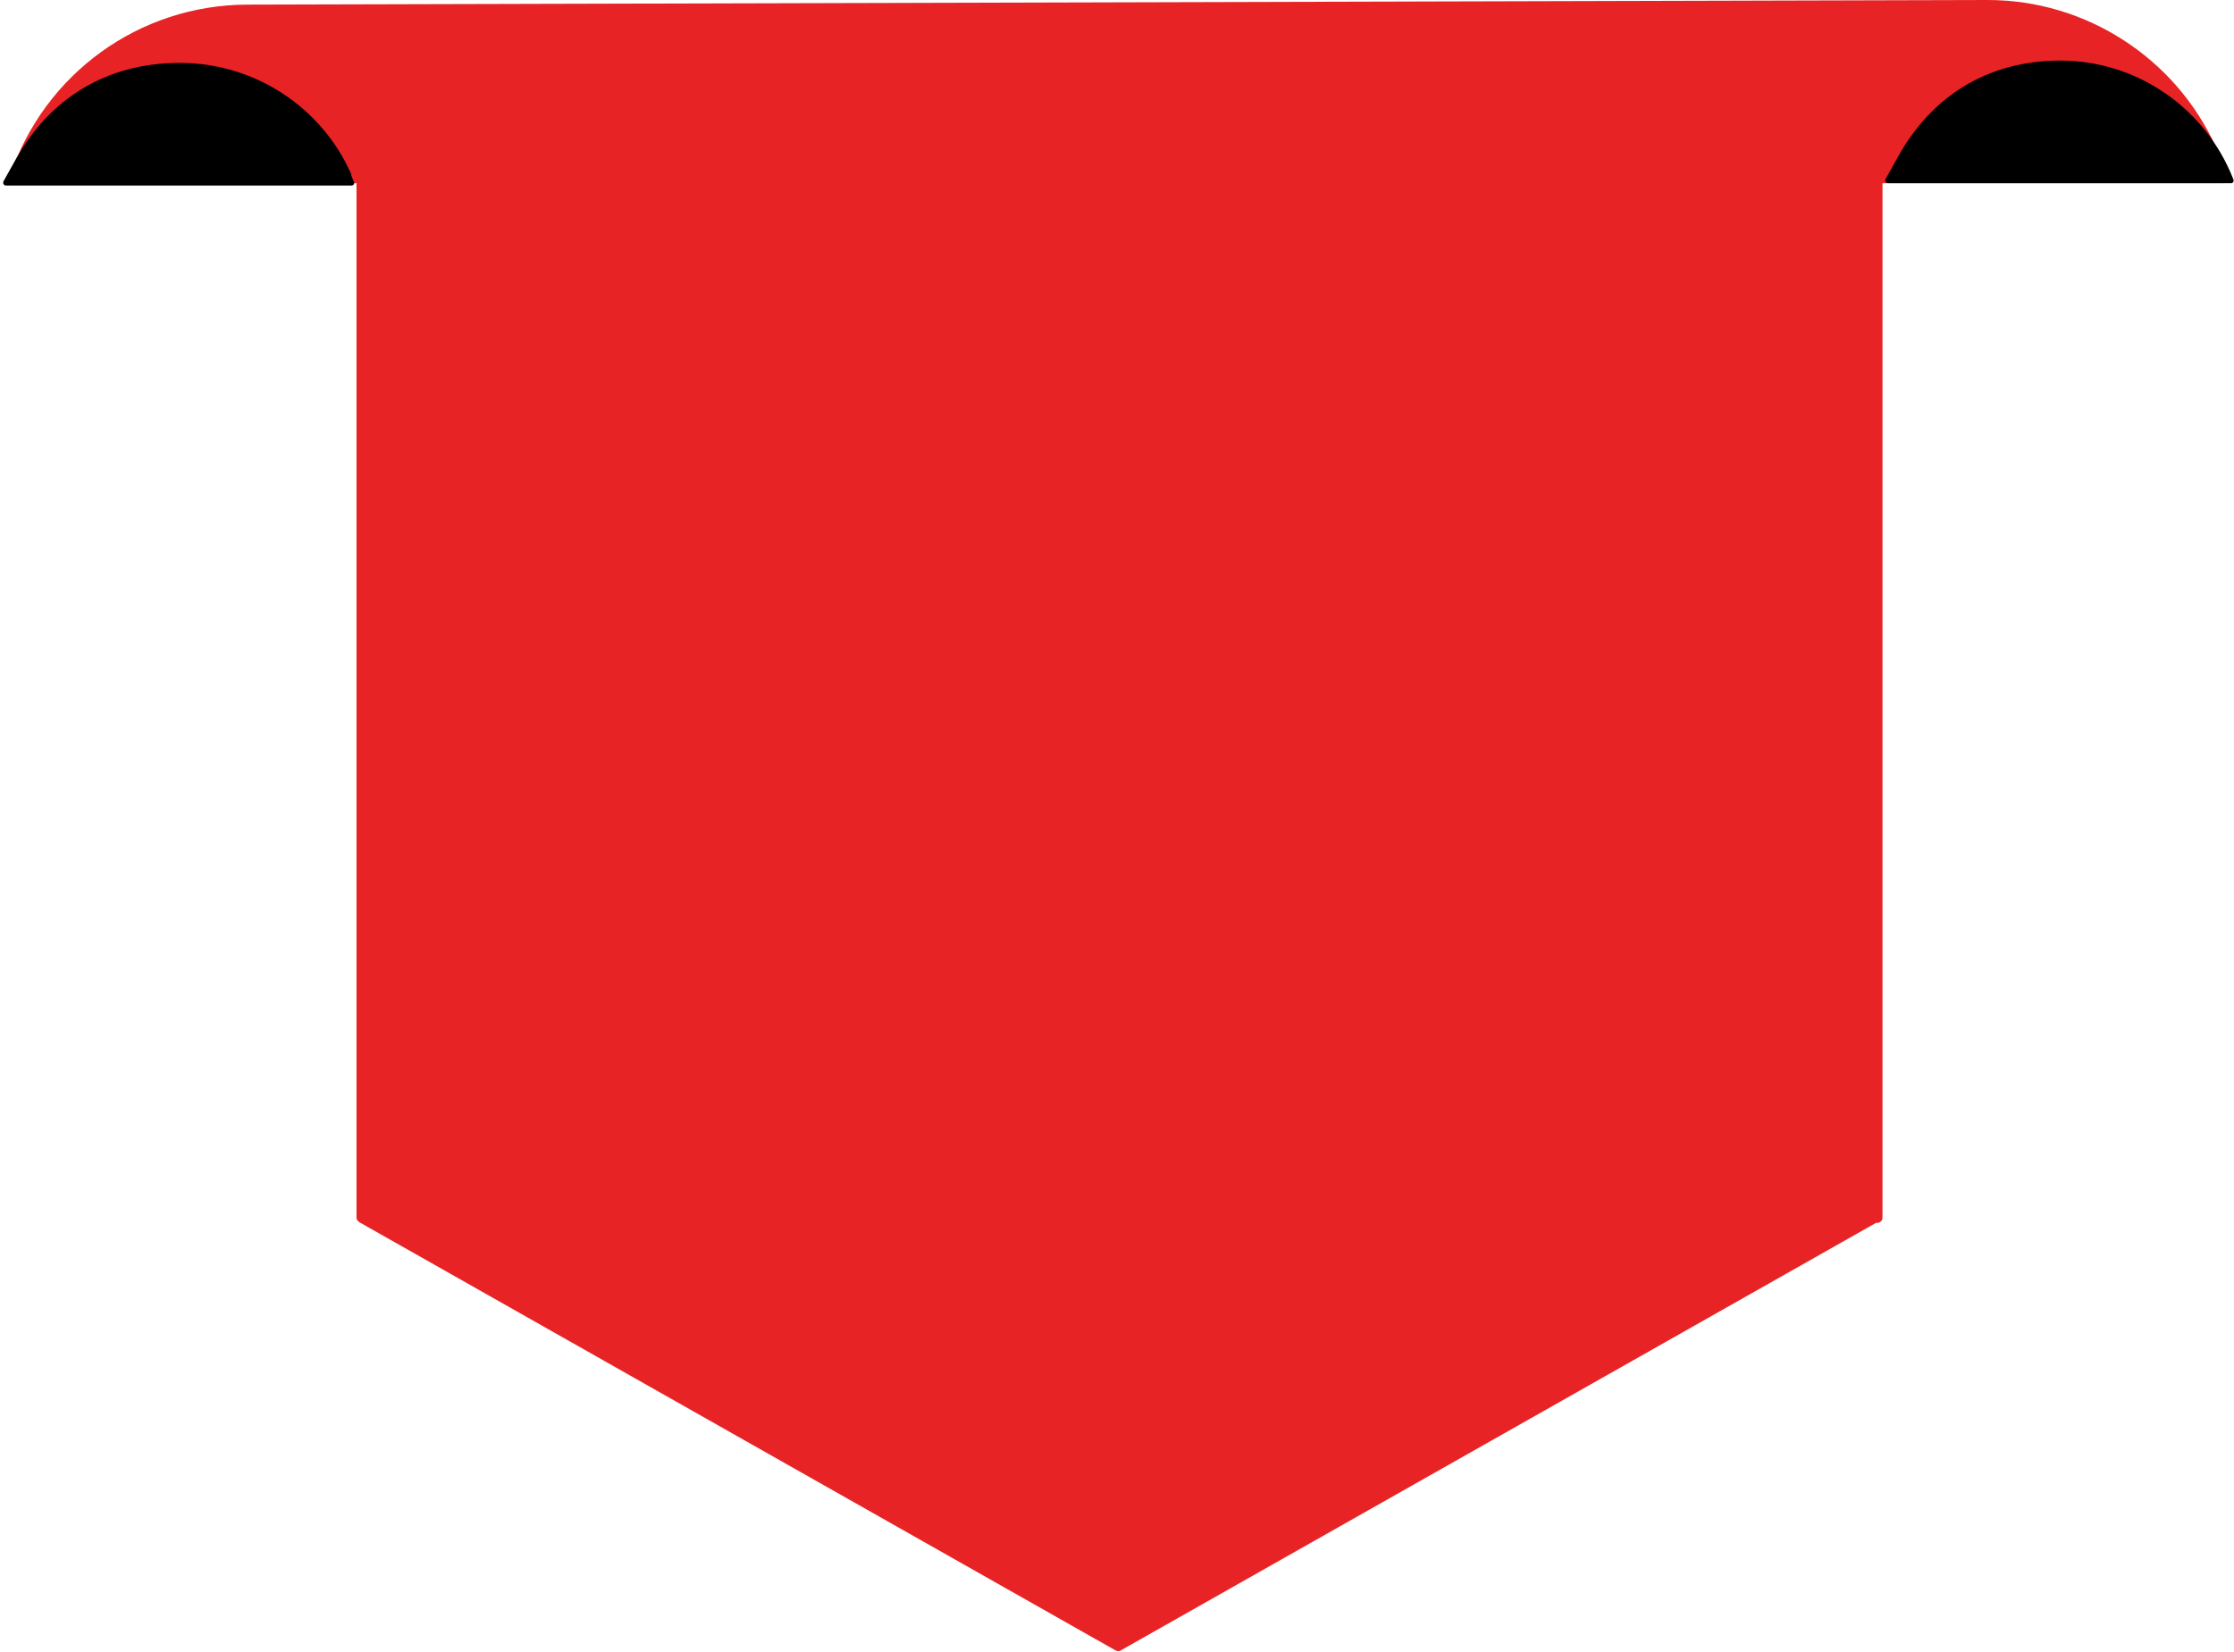
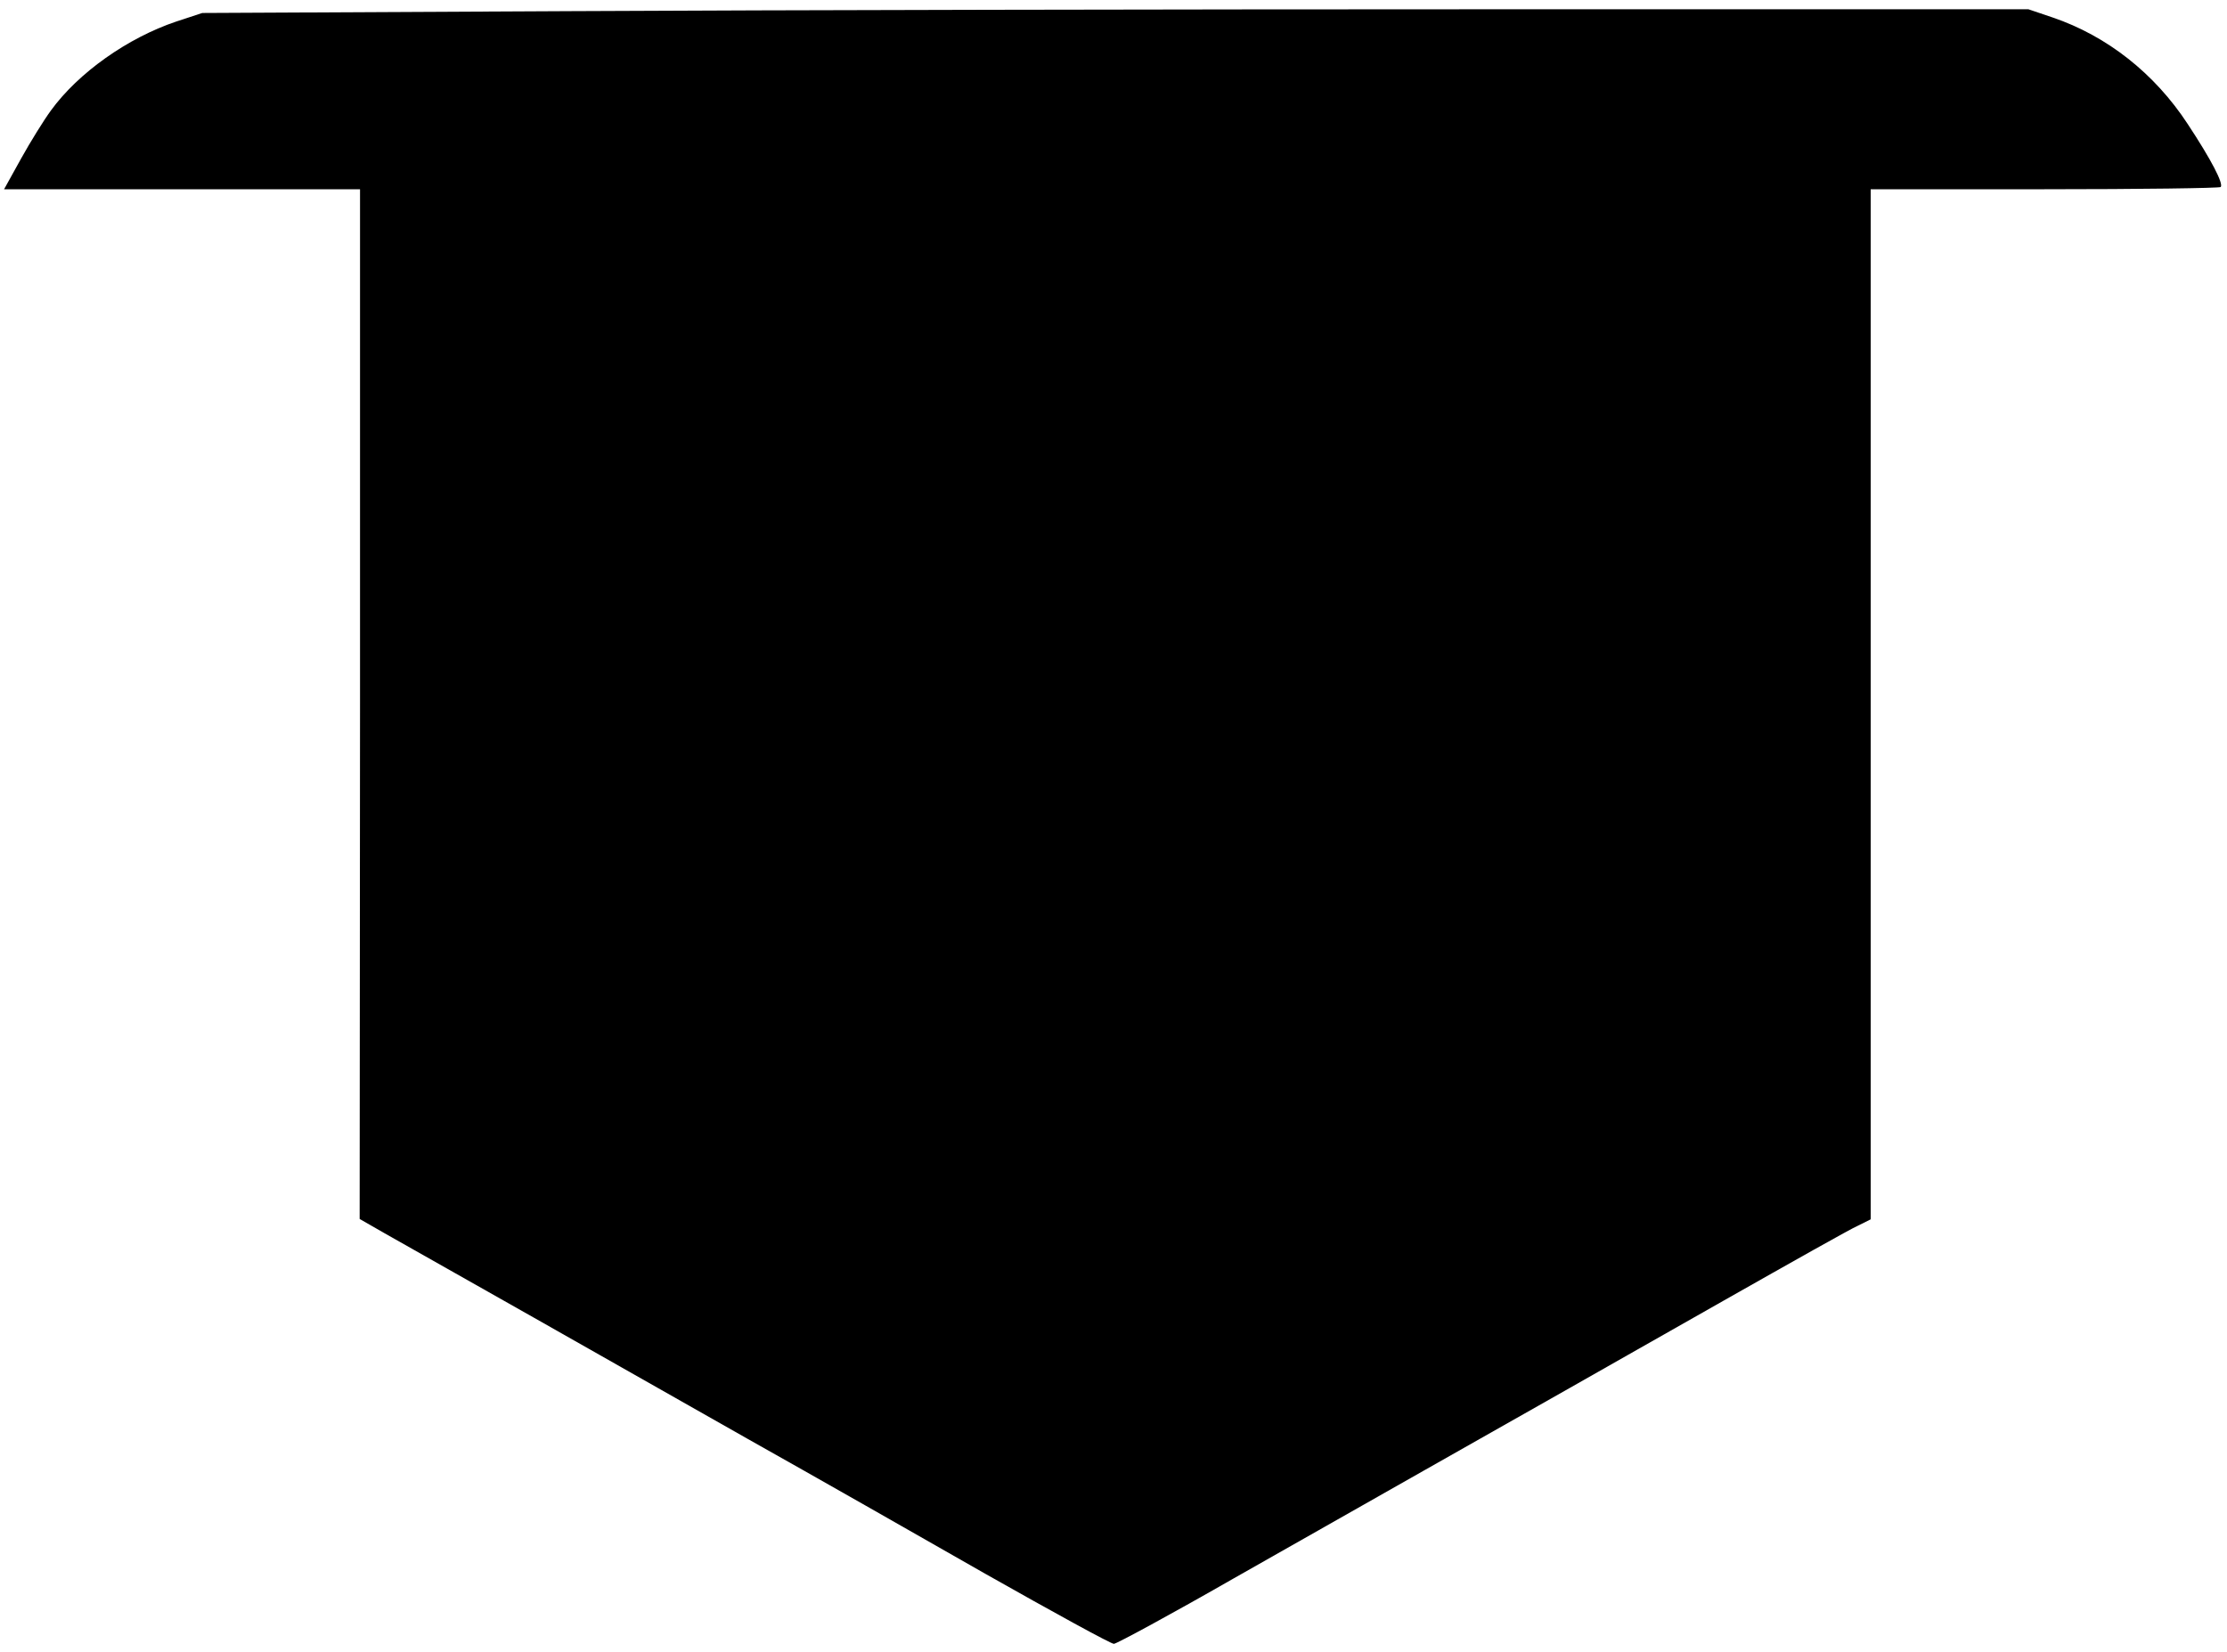
- <svg xmlns="http://www.w3.org/2000/svg" version="1.1" viewBox="0 0 579 428">
-   <defs>
-     <style>
-       .cls-1 {
-         fill: #e72325;
-       }
-     </style>
-   </defs>
-   <g>
-     <g id="Layer_1">
-       <path class="cls-1" d="M577.6,45.4l-3.3-7.3C563.8,15,540.6,0,515.2,0h-.2L64,1.2C36.1,1.3,11.5,19.1,2.6,45.6c-.1.4,0,.9.2,1.3.3.4.7.6,1.2.6h88.4v268.1s0,0,0,0c0,.2,0,.3.1.5,0,0,0,0,0,0,0,.1.2.3.3.4,0,0,0,0,.1.1,0,0,.1.1.2.2l196,111c.2.1.5.2.7.2s.5,0,.7-.2l195.7-110.8h.3c.8,0,1.4-.6,1.4-1.4V47.5h88.1c.5,0,.9-.2,1.2-.7.3-.4.3-.9.1-1.4Z" />
-       <path d="M578.8,46.4l-.7-1.7c-7.7-17.6-25-29-44.1-29s-33.5,9.5-42,24.8l-3.3,5.9c-.1.2-.1.5,0,.7.1.2.4.4.6.4h88.9c.2,0,.5-.1.6-.3.1-.2.2-.5,0-.7h0Z" />
-       <path d="M91.1,45.3c-7.7-17.6-25.2-29-44.5-29S12.8,25.8,4.2,41.1l-3.3,5.9c-.1.2-.1.5,0,.7.1.2.4.4.6.4h89.6c.2,0,.5-.1.6-.3.1-.2.2-.5,0-.7l-.7-1.7h0Z" />
-     </g>
+ <svg xmlns="http://www.w3.org/2000/svg" version="1.0" width="600pt" height="445pt" viewBox="0 0 600 445" preserveAspectRatio="xMidYMid meet">
+   <g transform="translate(0,445) scale(0.1,-0.1)" fill="#000000" stroke="none">
+     <path d="M1540 4420 l-995 -5 -70 -23 c-131 -44 -264 -138 -338 -240 -19 -26 -55 -84 -80 -129 l-46 -83 480 0 479 0 0 -1387 -1 -1388 68 -39 c107 -60 638 -361 978 -554 171 -96 459 -260 641 -364 182 -103 337 -188 345 -188 7 0 153 79 324 177 314 178 749 425 905 513 47 27 233 132 414 235 180 102 343 194 362 202 l34 17 0 1388 0 1388 468 0 c258 0 471 3 475 6 8 9 -25 73 -89 170 -89 136 -217 237 -364 287 l-65 22 -1465 0 c-806 0 -1913 -2 -2460 -5z" />
  </g>
</svg>
